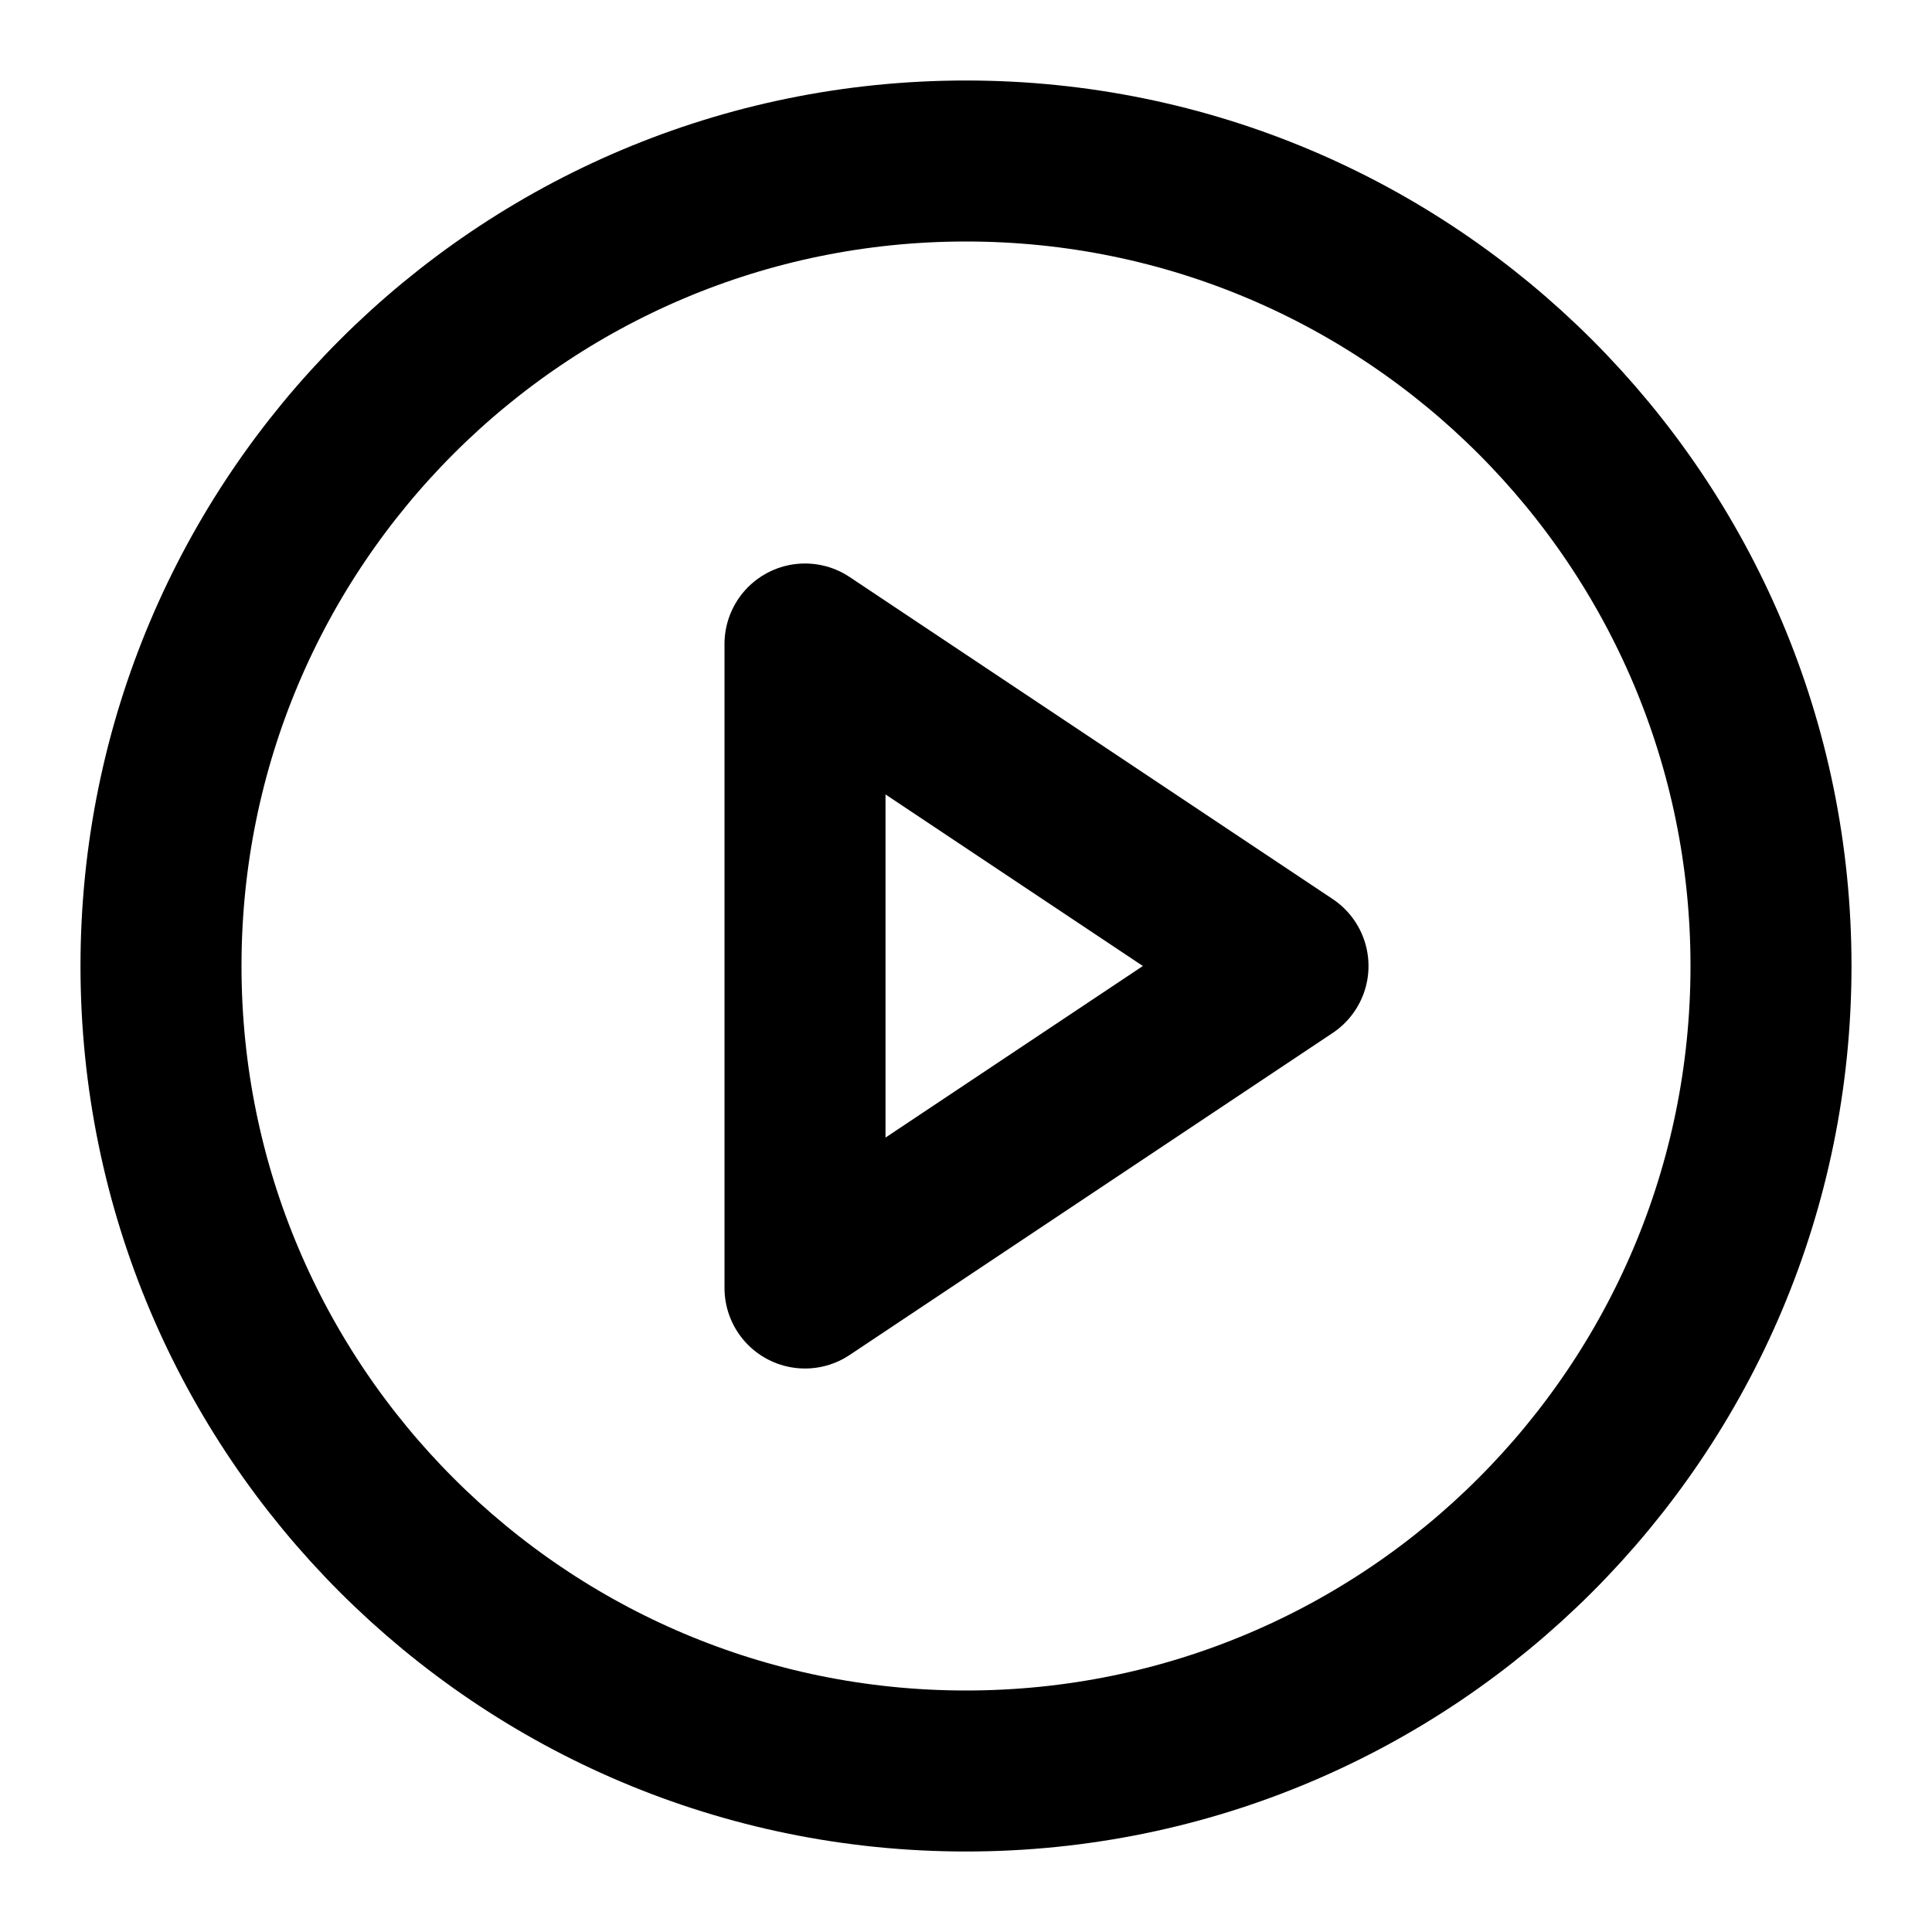
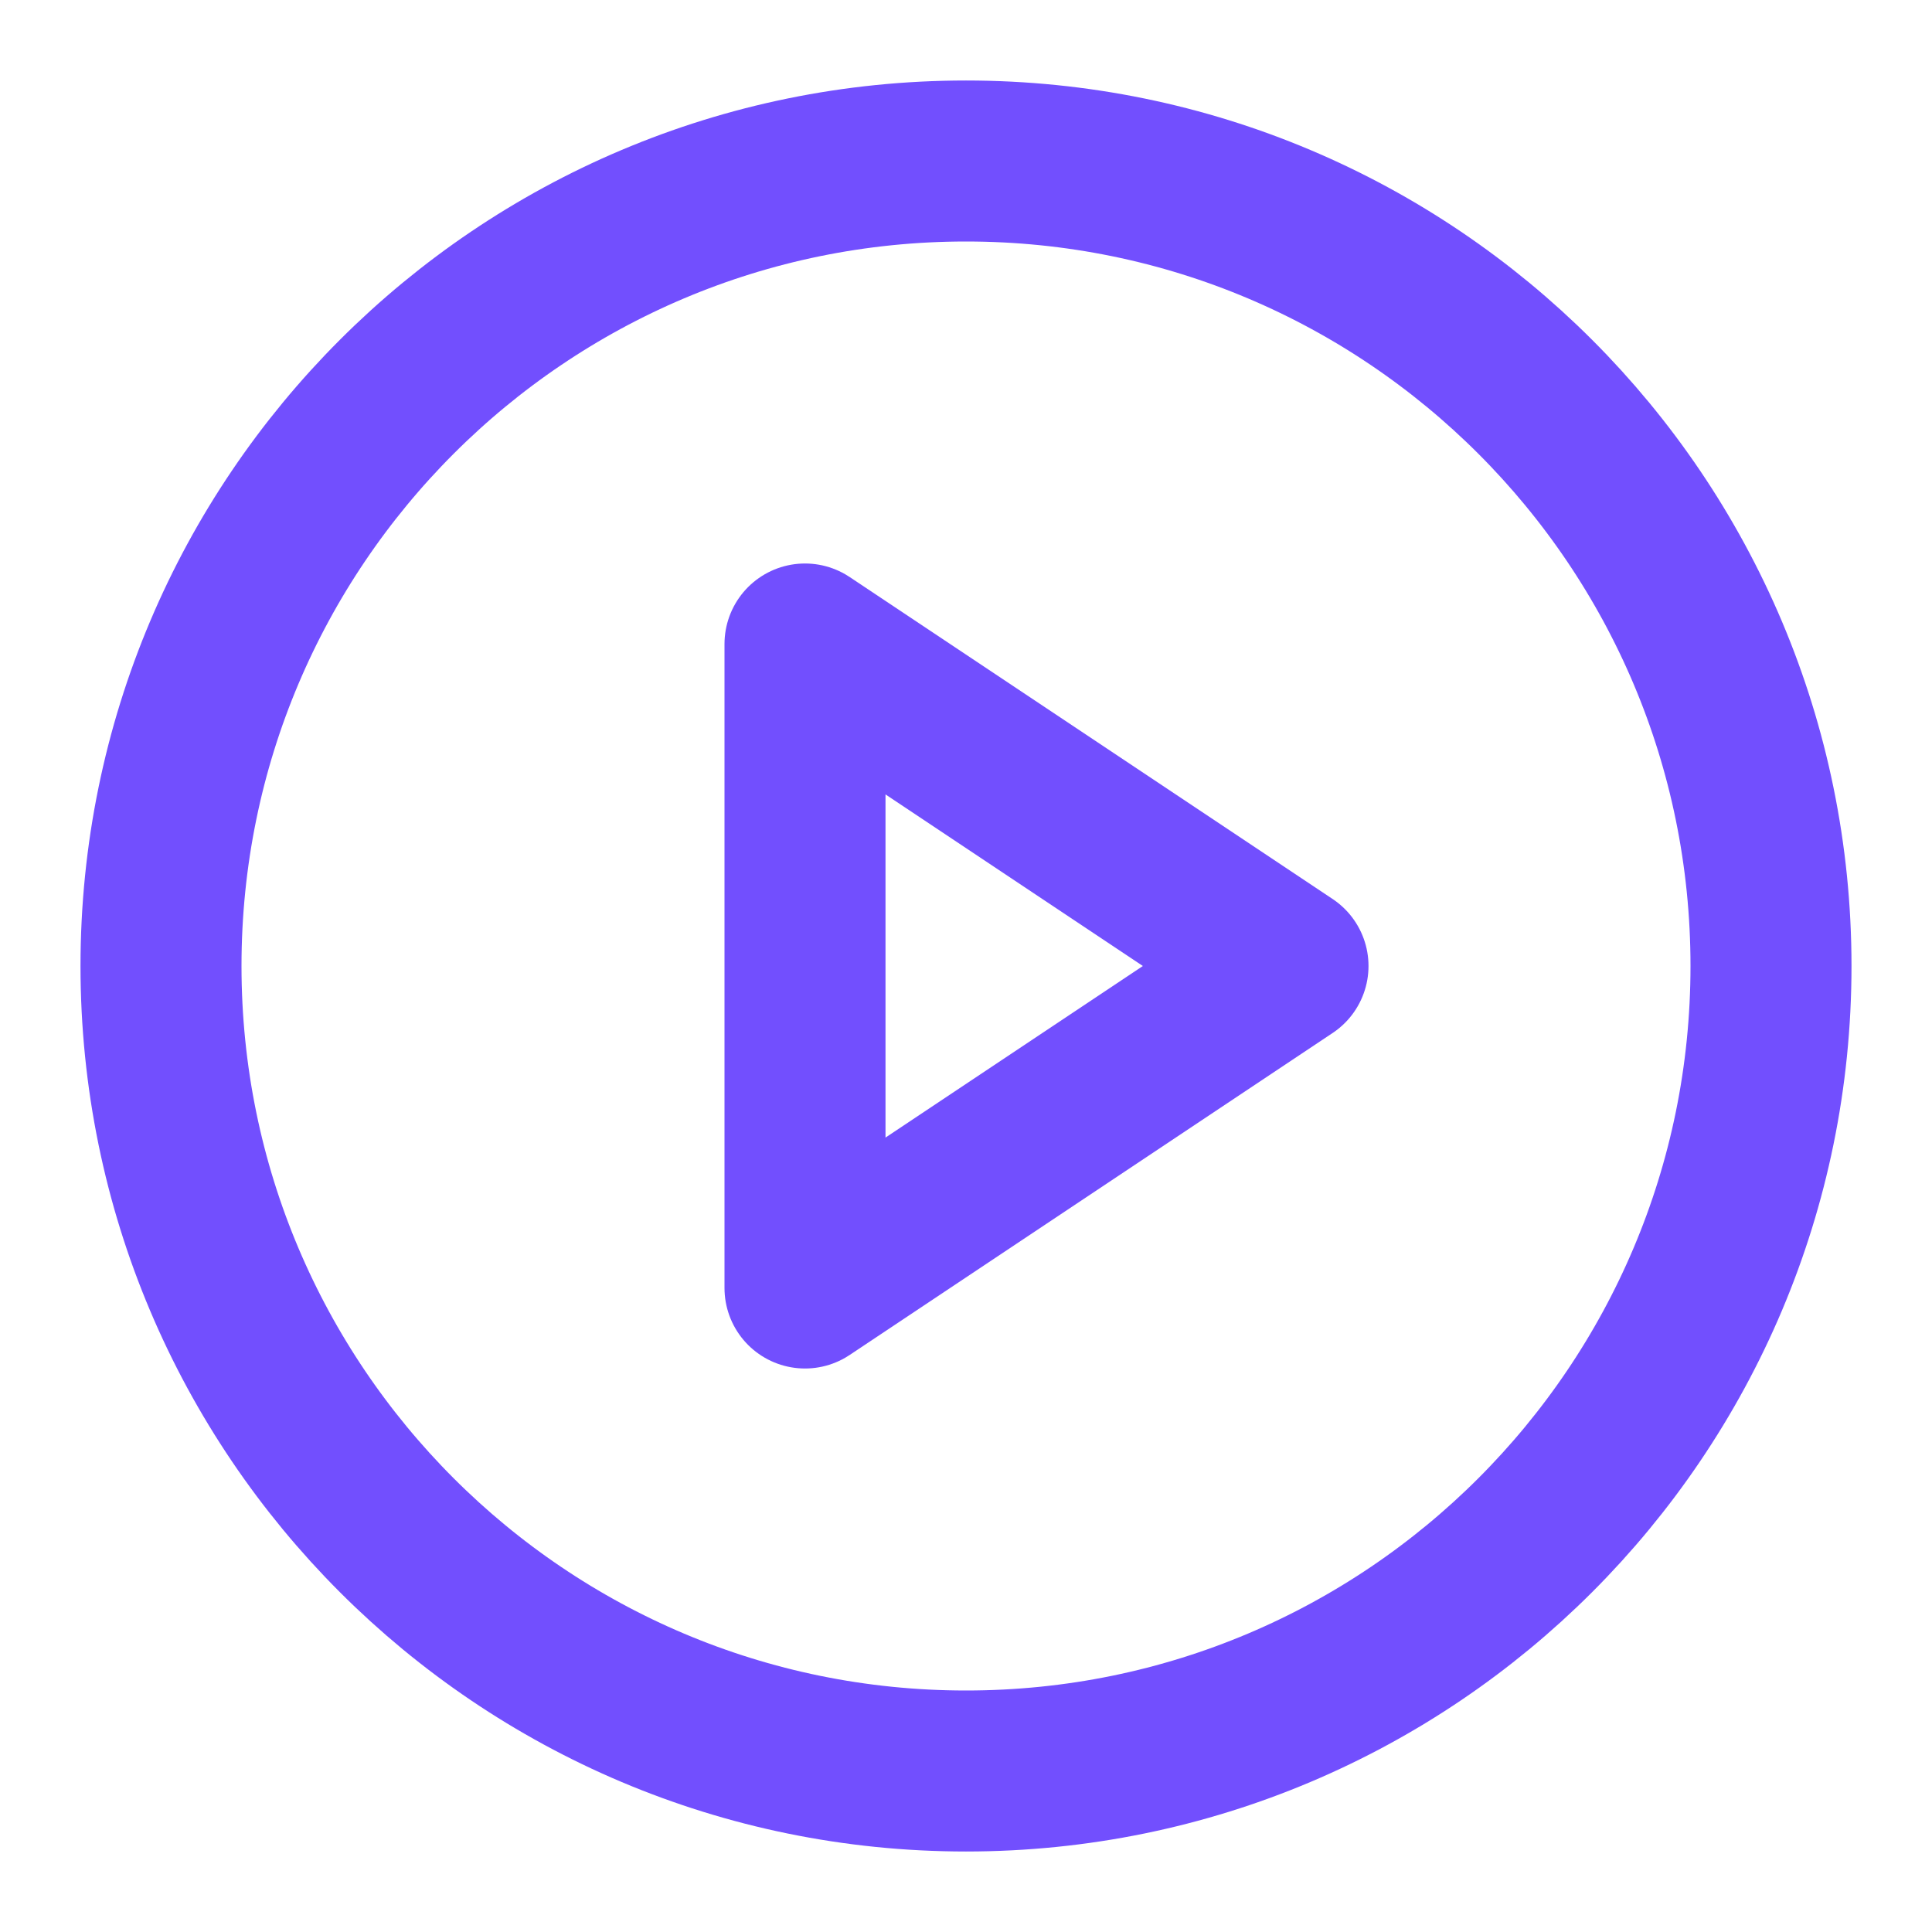
- <svg xmlns="http://www.w3.org/2000/svg" width="24" height="24" viewBox="0 0 24 24" fill="none" stroke="currentColor" stroke-width="2" stroke-linecap="round" stroke-linejoin="round" class="feather feather-play-circle">
+ <svg xmlns="http://www.w3.org/2000/svg" width="24" height="24" viewBox="0 0 24 24" fill="none" stroke="#724ffe" stroke-width="2" stroke-linecap="round" stroke-linejoin="round" class="feather feather-play-circle">
  <circle cx="12" cy="12" r="10" />
  <polygon points="10 8 16 12 10 16 10 8" />
</svg>
